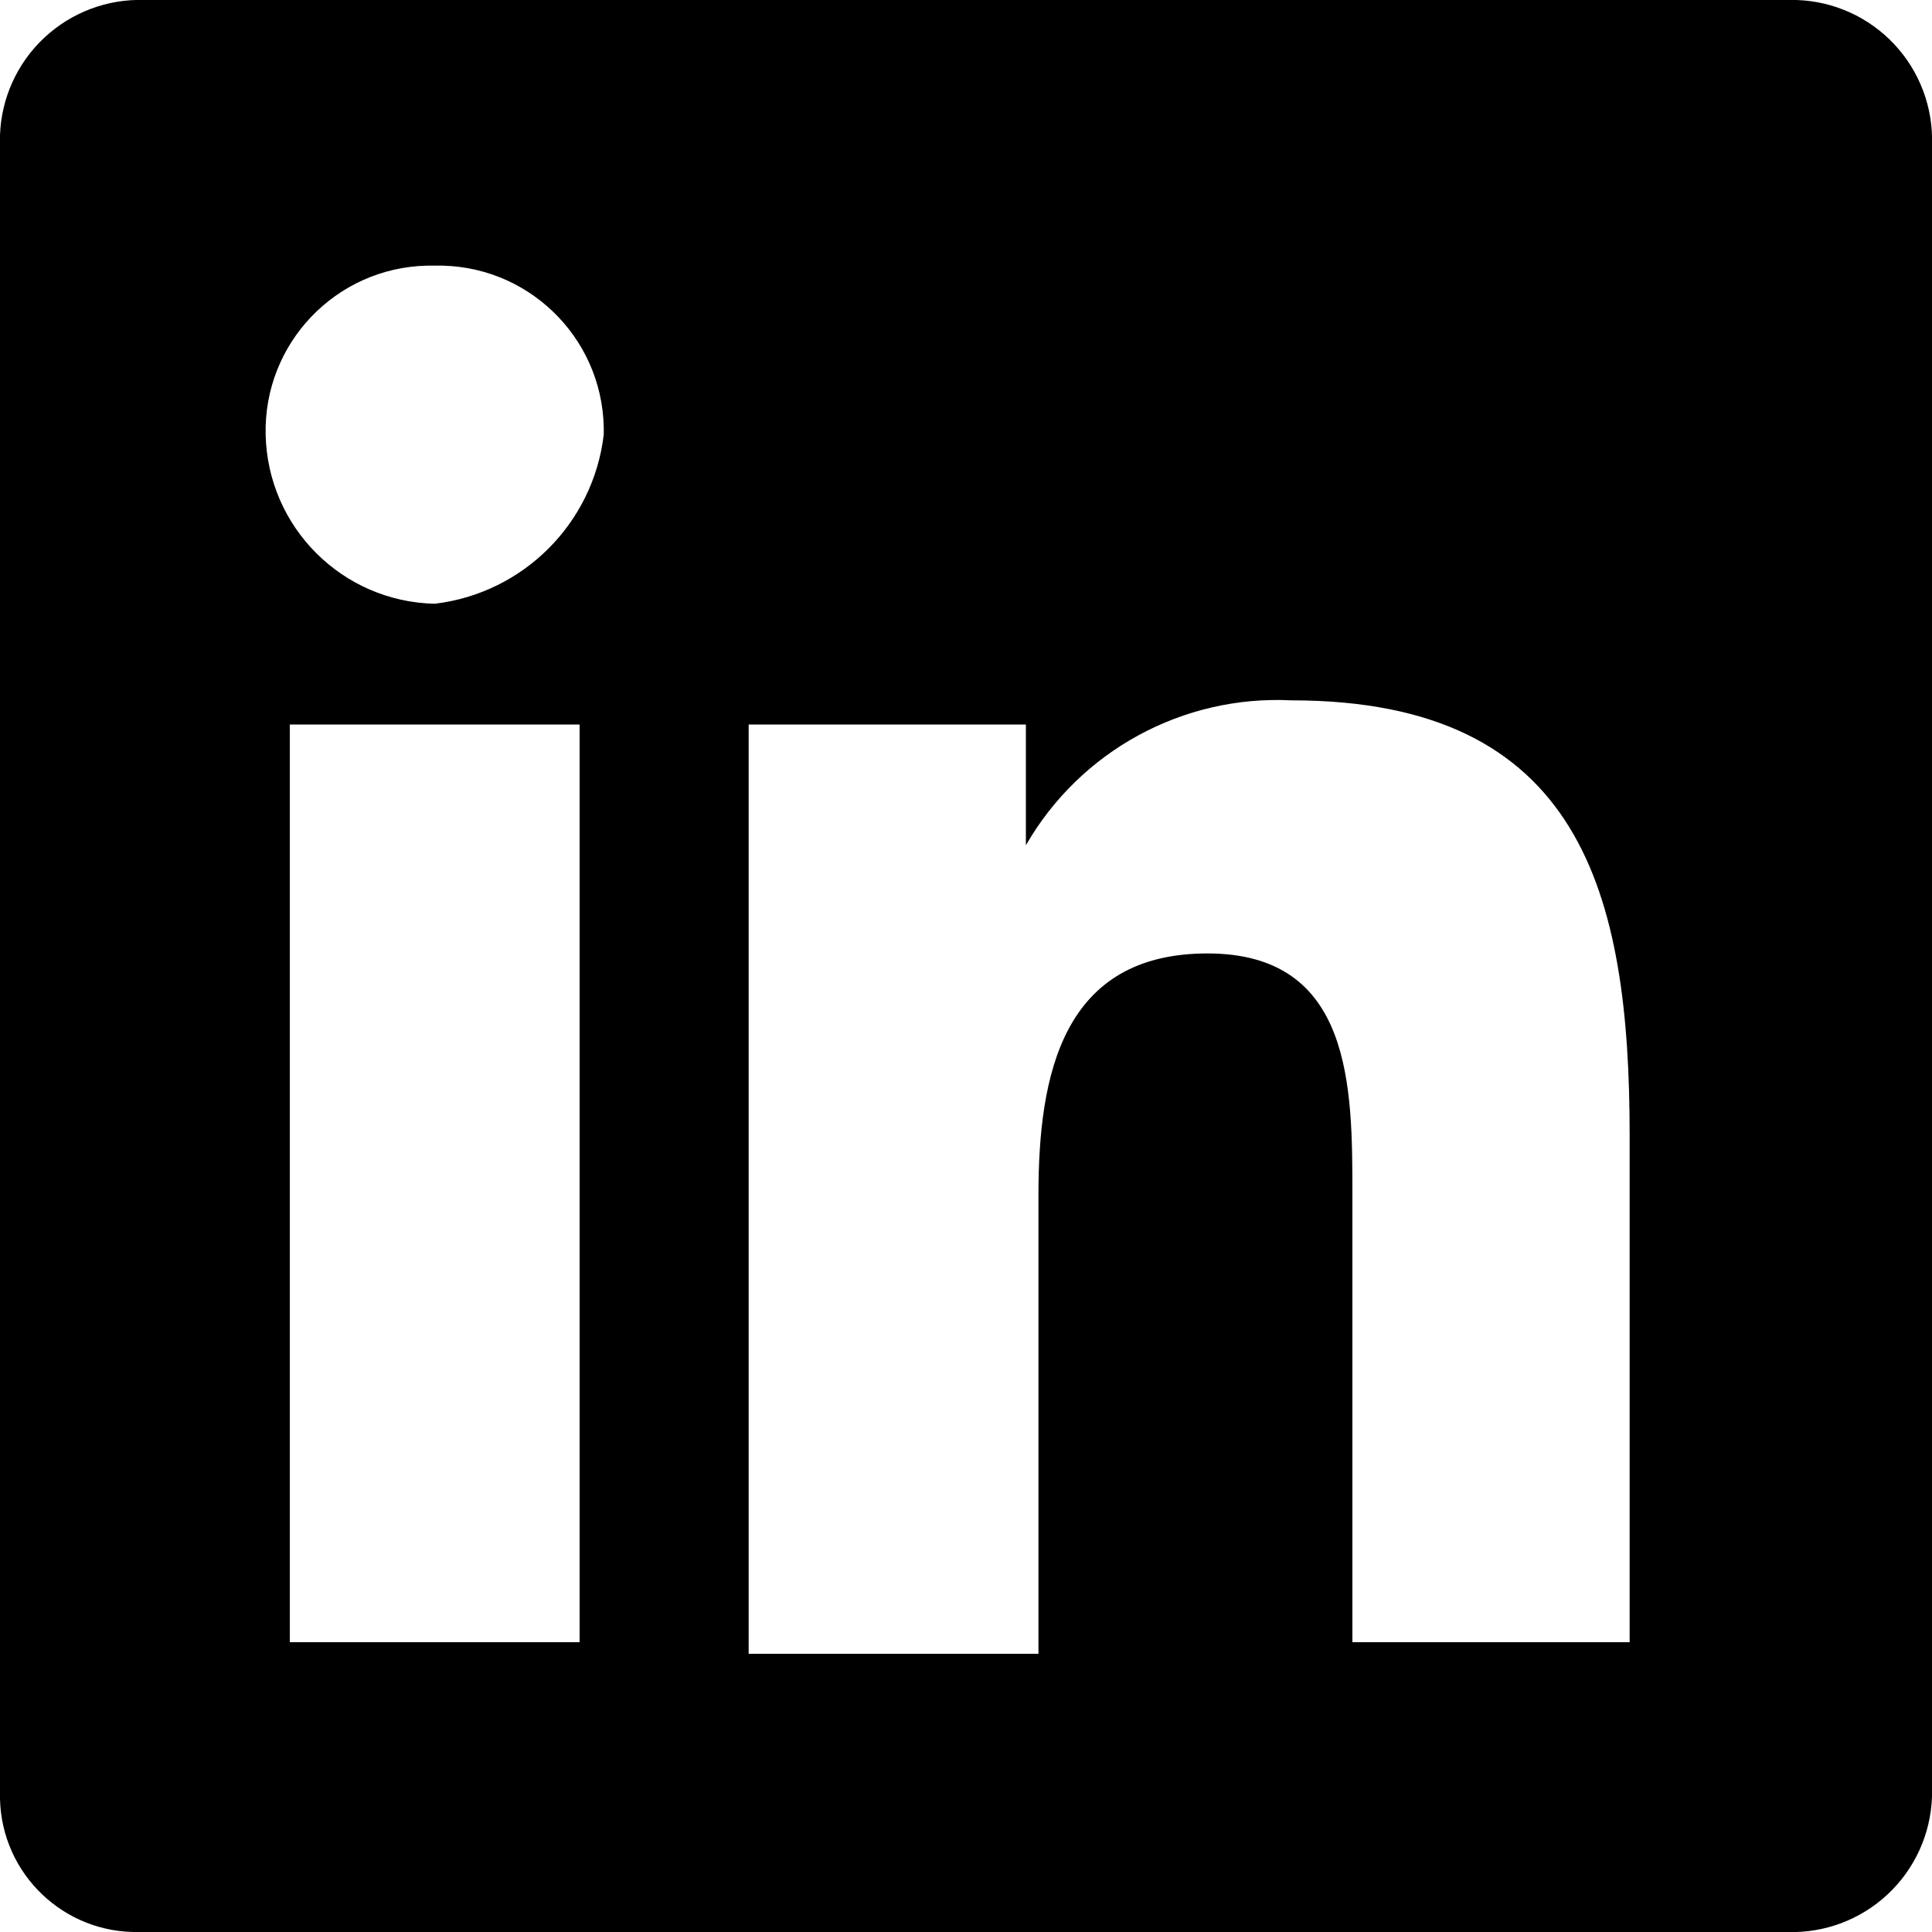
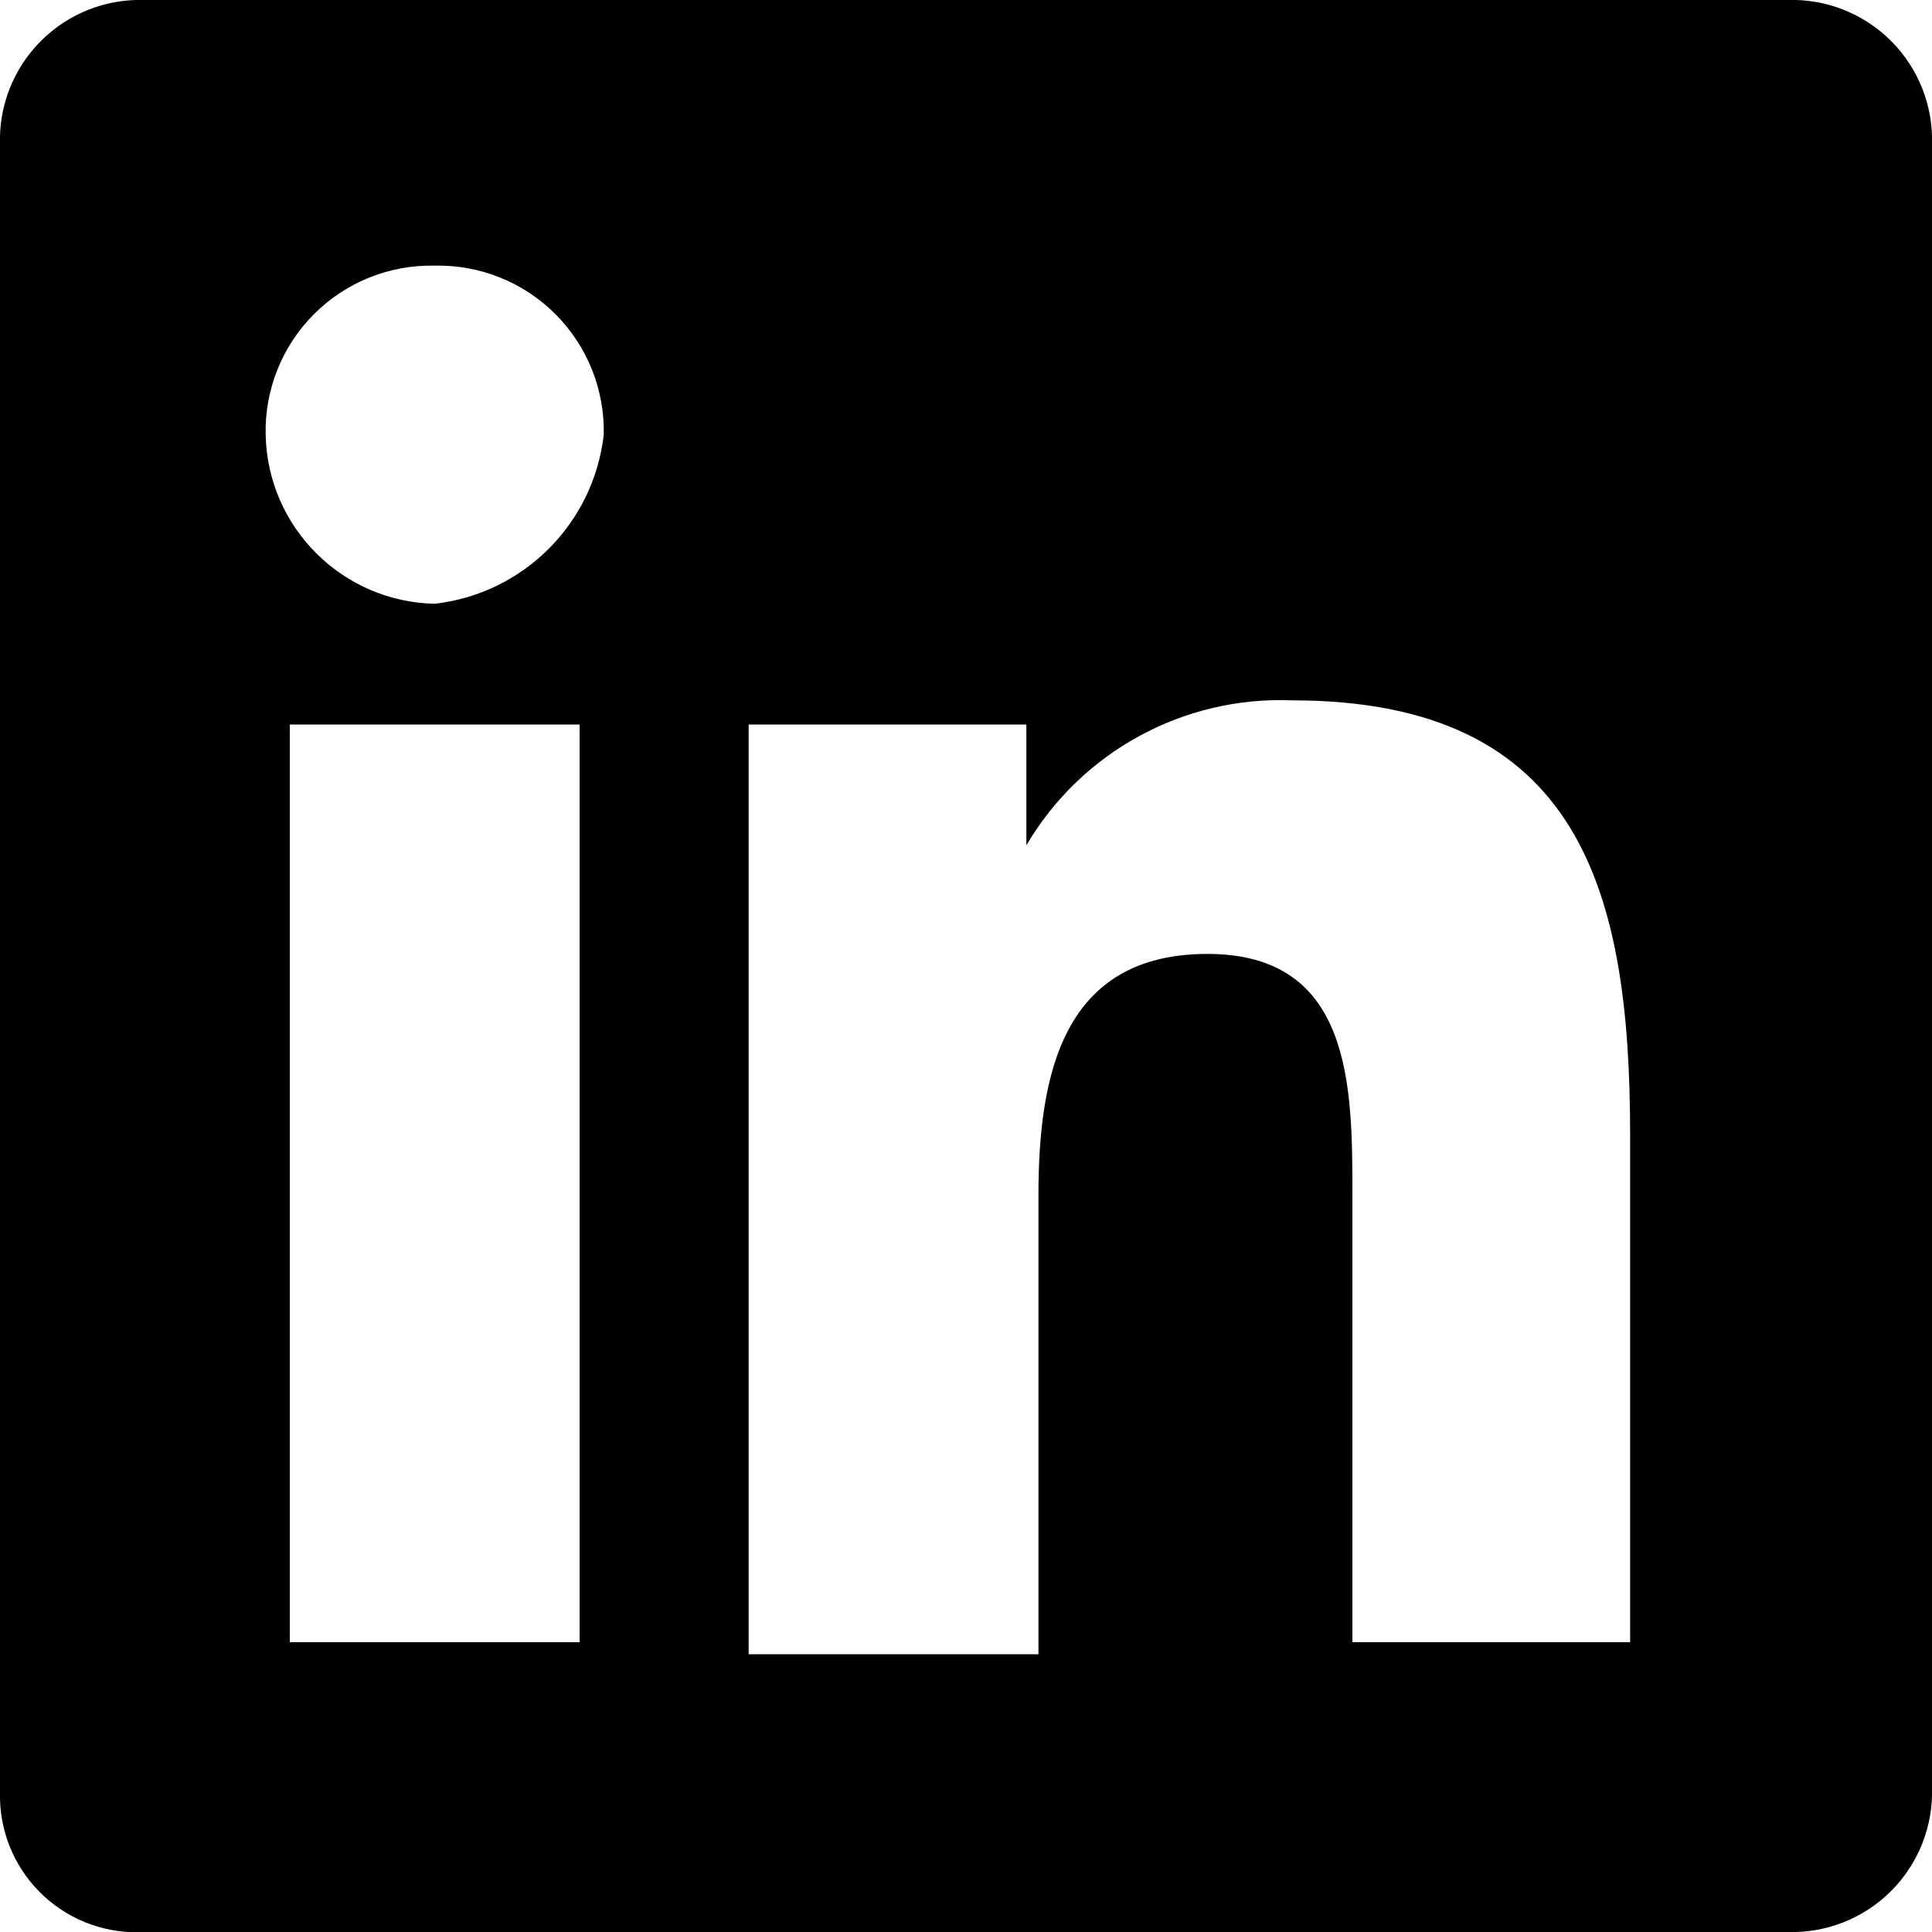
- <svg xmlns="http://www.w3.org/2000/svg" viewBox="0 0 20 20">
-   <path d="M18.5 0h-17A1.45 1.45 0 0 0 0 1.4v17.22A1.41 1.41 0 0 0 1.44 20H18.5a1.45 1.45 0 0 0 1.5-1.4V1.5A1.45 1.45 0 0 0 18.6 0h-.1zM5.88 17H3V7.5h3V17zM4.5 6.25A1.79 1.79 0 0 1 2.75 4.5a1.71 1.71 0 0 1 1.67-1.75h.08a1.71 1.71 0 0 1 1.75 1.67v.08A2 2 0 0 1 4.5 6.25zM17 17h-3v-4.63c0-1.12 0-2.5-1.5-2.5s-1.75 1.25-1.75 2.5v4.75h-3V7.5h2.87v1.25a3 3 0 0 1 2.75-1.5c3 0 3.5 2 3.5 4.5V17z" />
+ <svg xmlns="http://www.w3.org/2000/svg" id="share-linkedin" viewBox="0 0 16 16">
+   <path d="M14.8,0H1.2A1.16,1.16,0,0,0,0,1.2V14.9A1.13,1.13,0,0,0,1.2,16H14.8A1.16,1.16,0,0,0,16,14.8V1.2A1.16,1.16,0,0,0,14.8,0ZM4.7,13.6H2.4V6H4.8v7.6H4.7ZM3.6,5A1.43,1.43,0,0,1,2.2,3.6,1.37,1.37,0,0,1,3.6,2.2,1.37,1.37,0,0,1,5,3.6,1.59,1.59,0,0,1,3.6,5Zm10,8.6H11.2V9.9c0-.9,0-2-1.2-2s-1.4,1-1.4,2v3.8H6.2V6H8.5V7h0a2.44,2.44,0,0,1,2.2-1.2c2.4,0,2.8,1.6,2.8,3.6v4.2h0.1Z" />
</svg>
